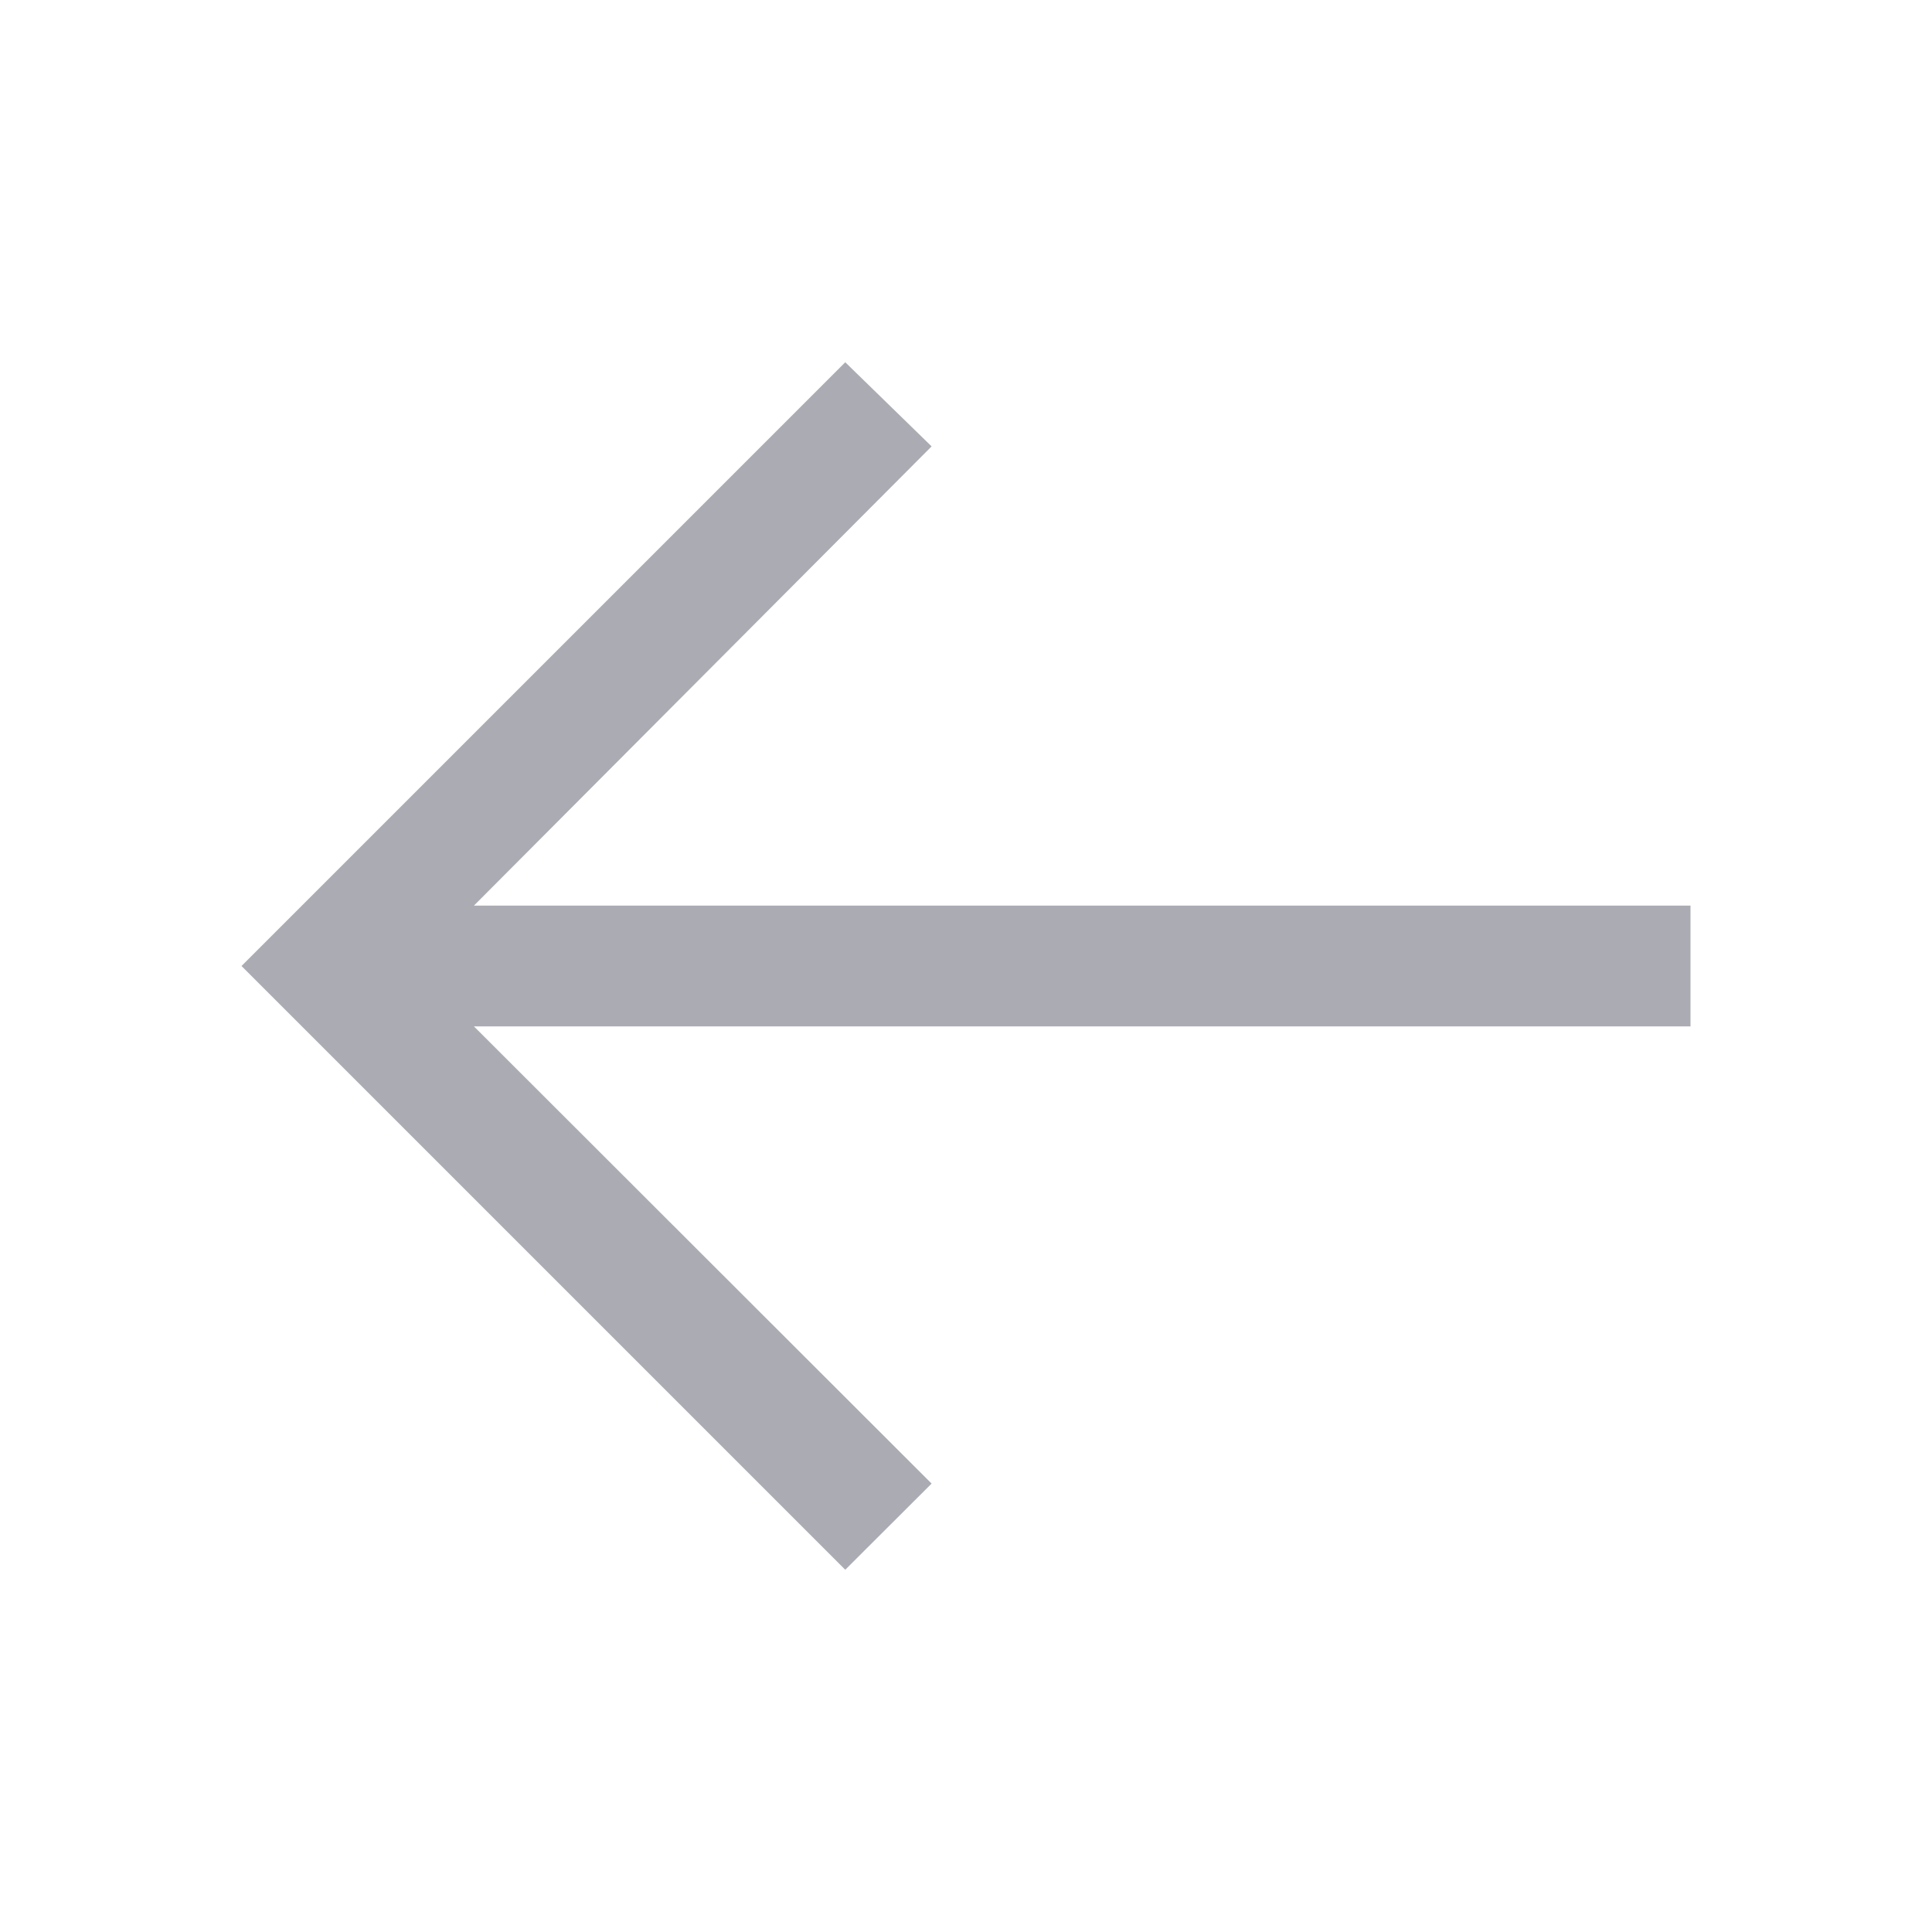
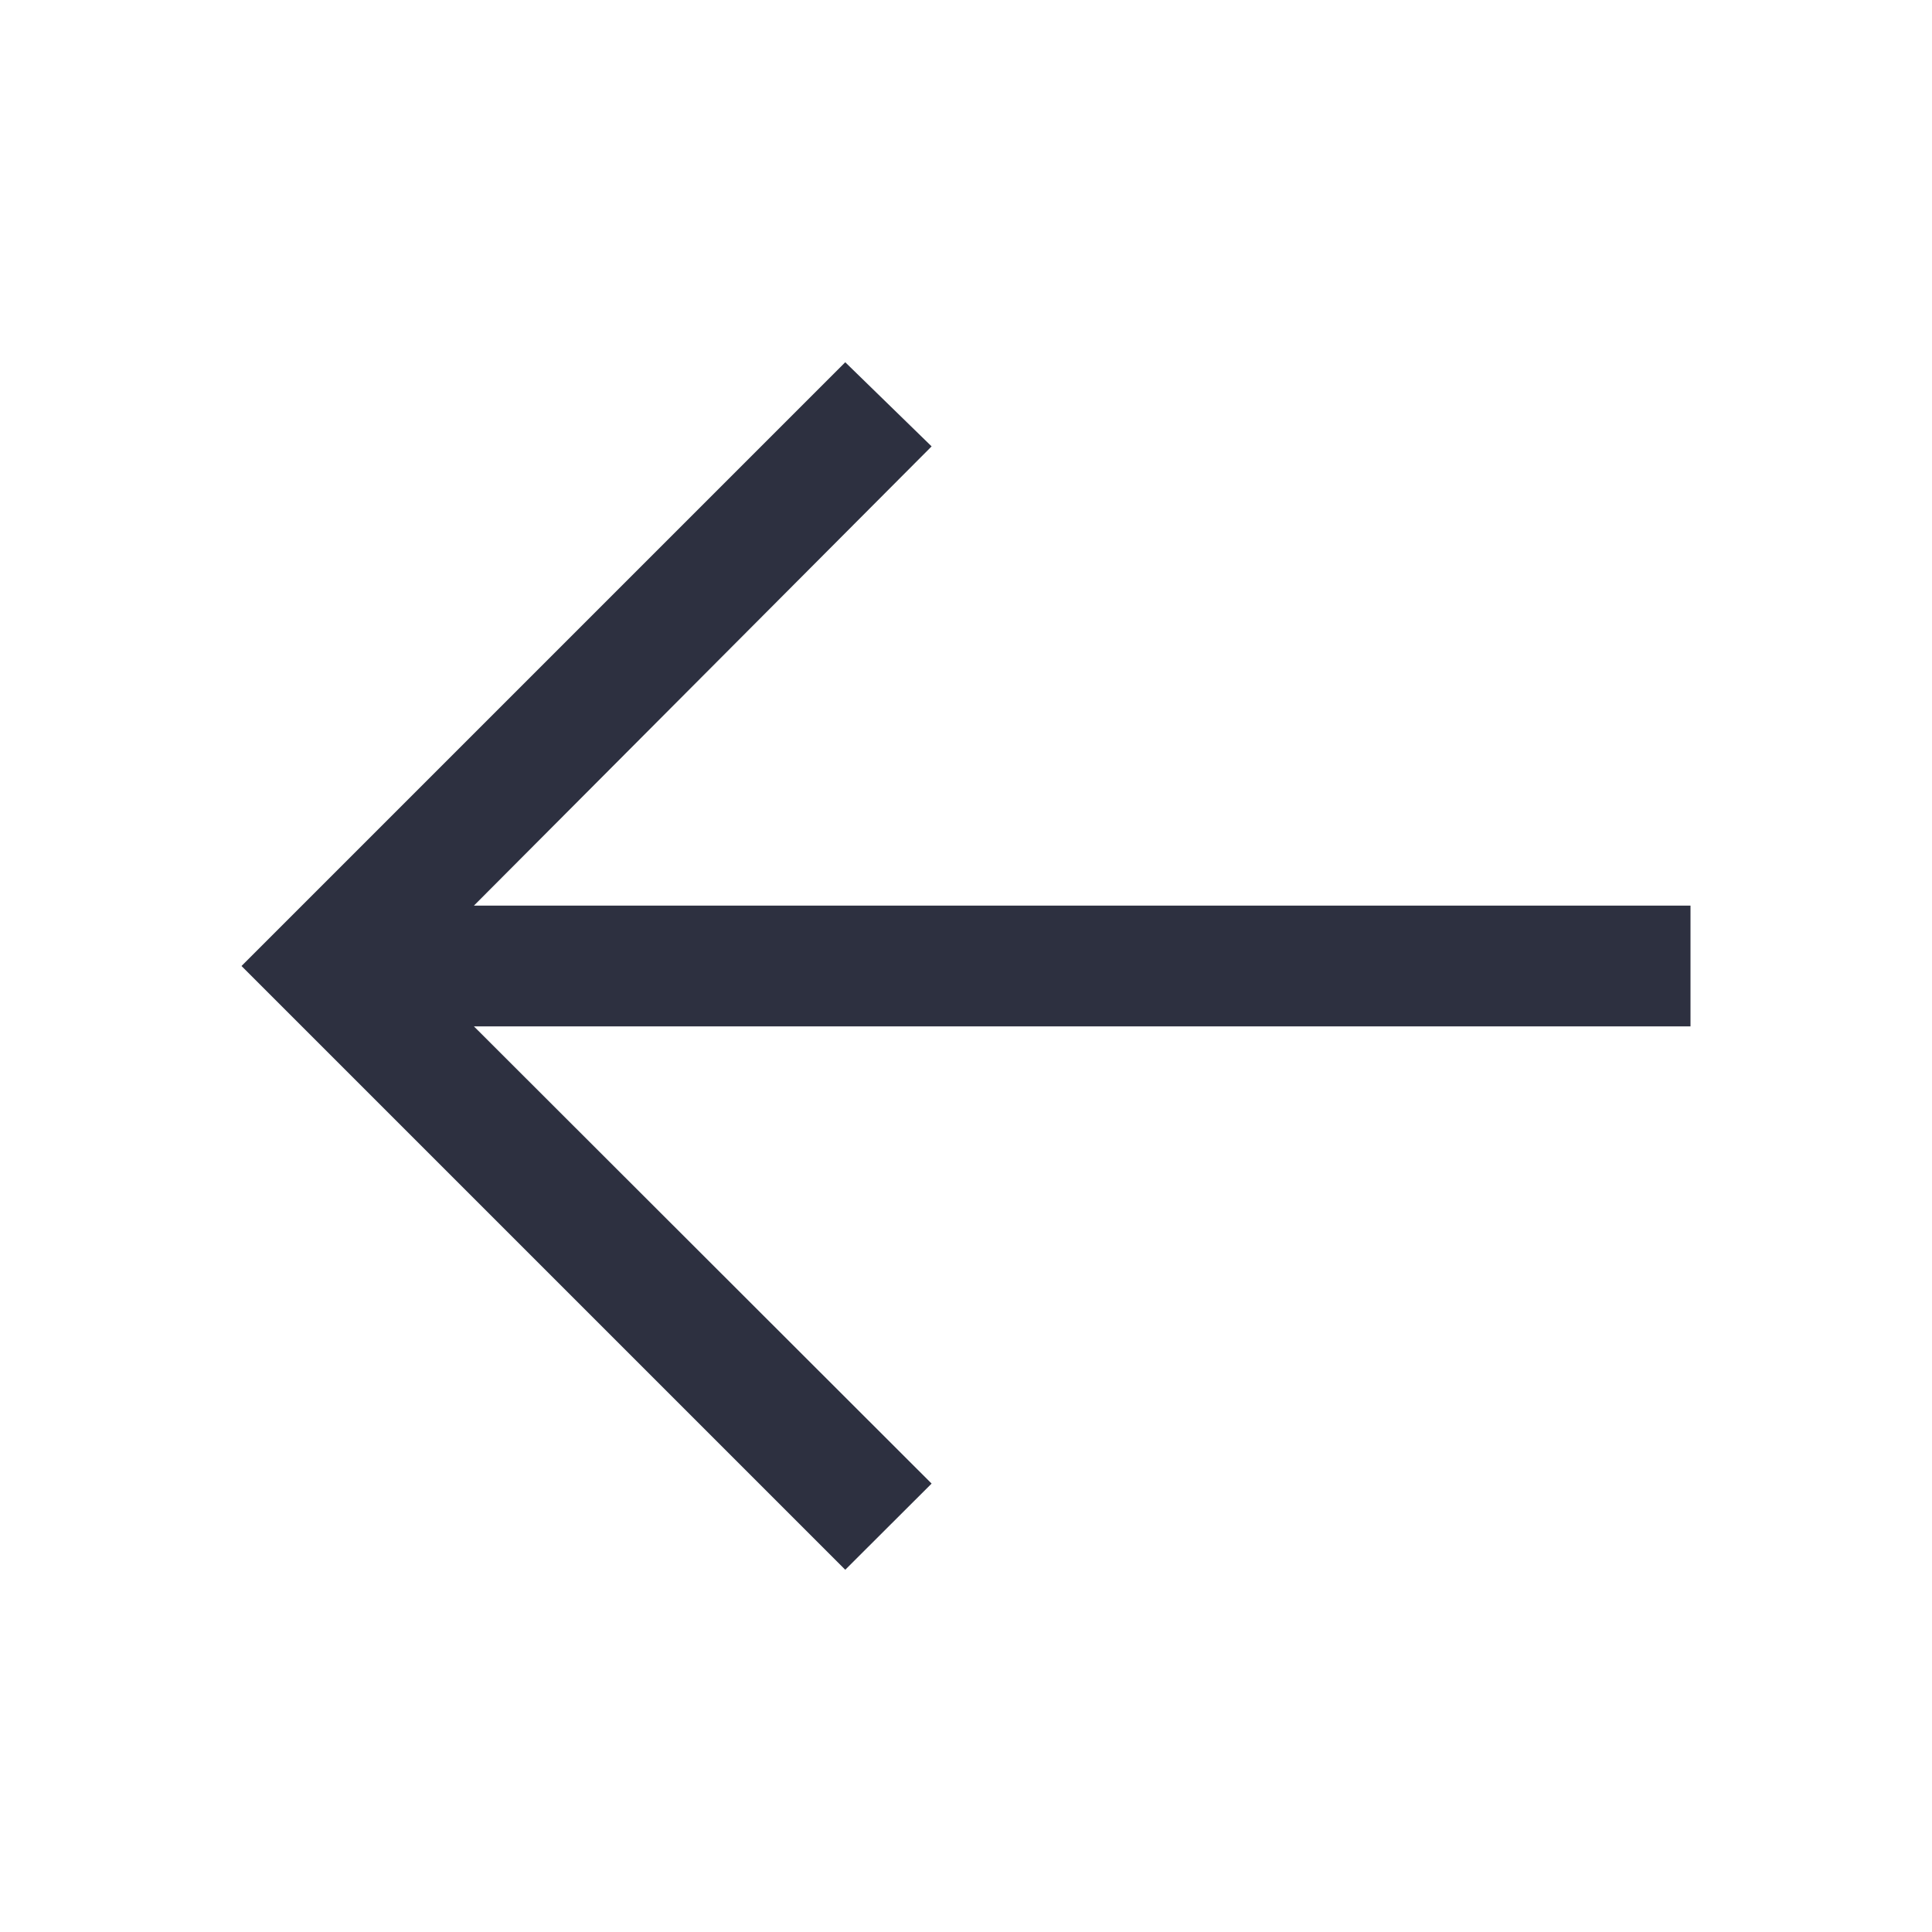
<svg xmlns="http://www.w3.org/2000/svg" width="20" height="20" viewBox="0 0 20 20" fill="none">
-   <g opacity="0.4">
-     <path d="M8.75 3.75L9.644 4.621L4.906 9.375H17.5V10.625H4.906L9.644 15.358L8.75 16.25L2.5 10L8.75 3.75Z" fill="#2D3040" />
-   </g>
+   <path d="M8.75 3.75L9.644 4.621L4.906 9.375H17.5V10.625H4.906L9.644 15.358L8.75 16.25L2.5 10L8.75 3.75Z" fill="#2D3040" />
</svg>
